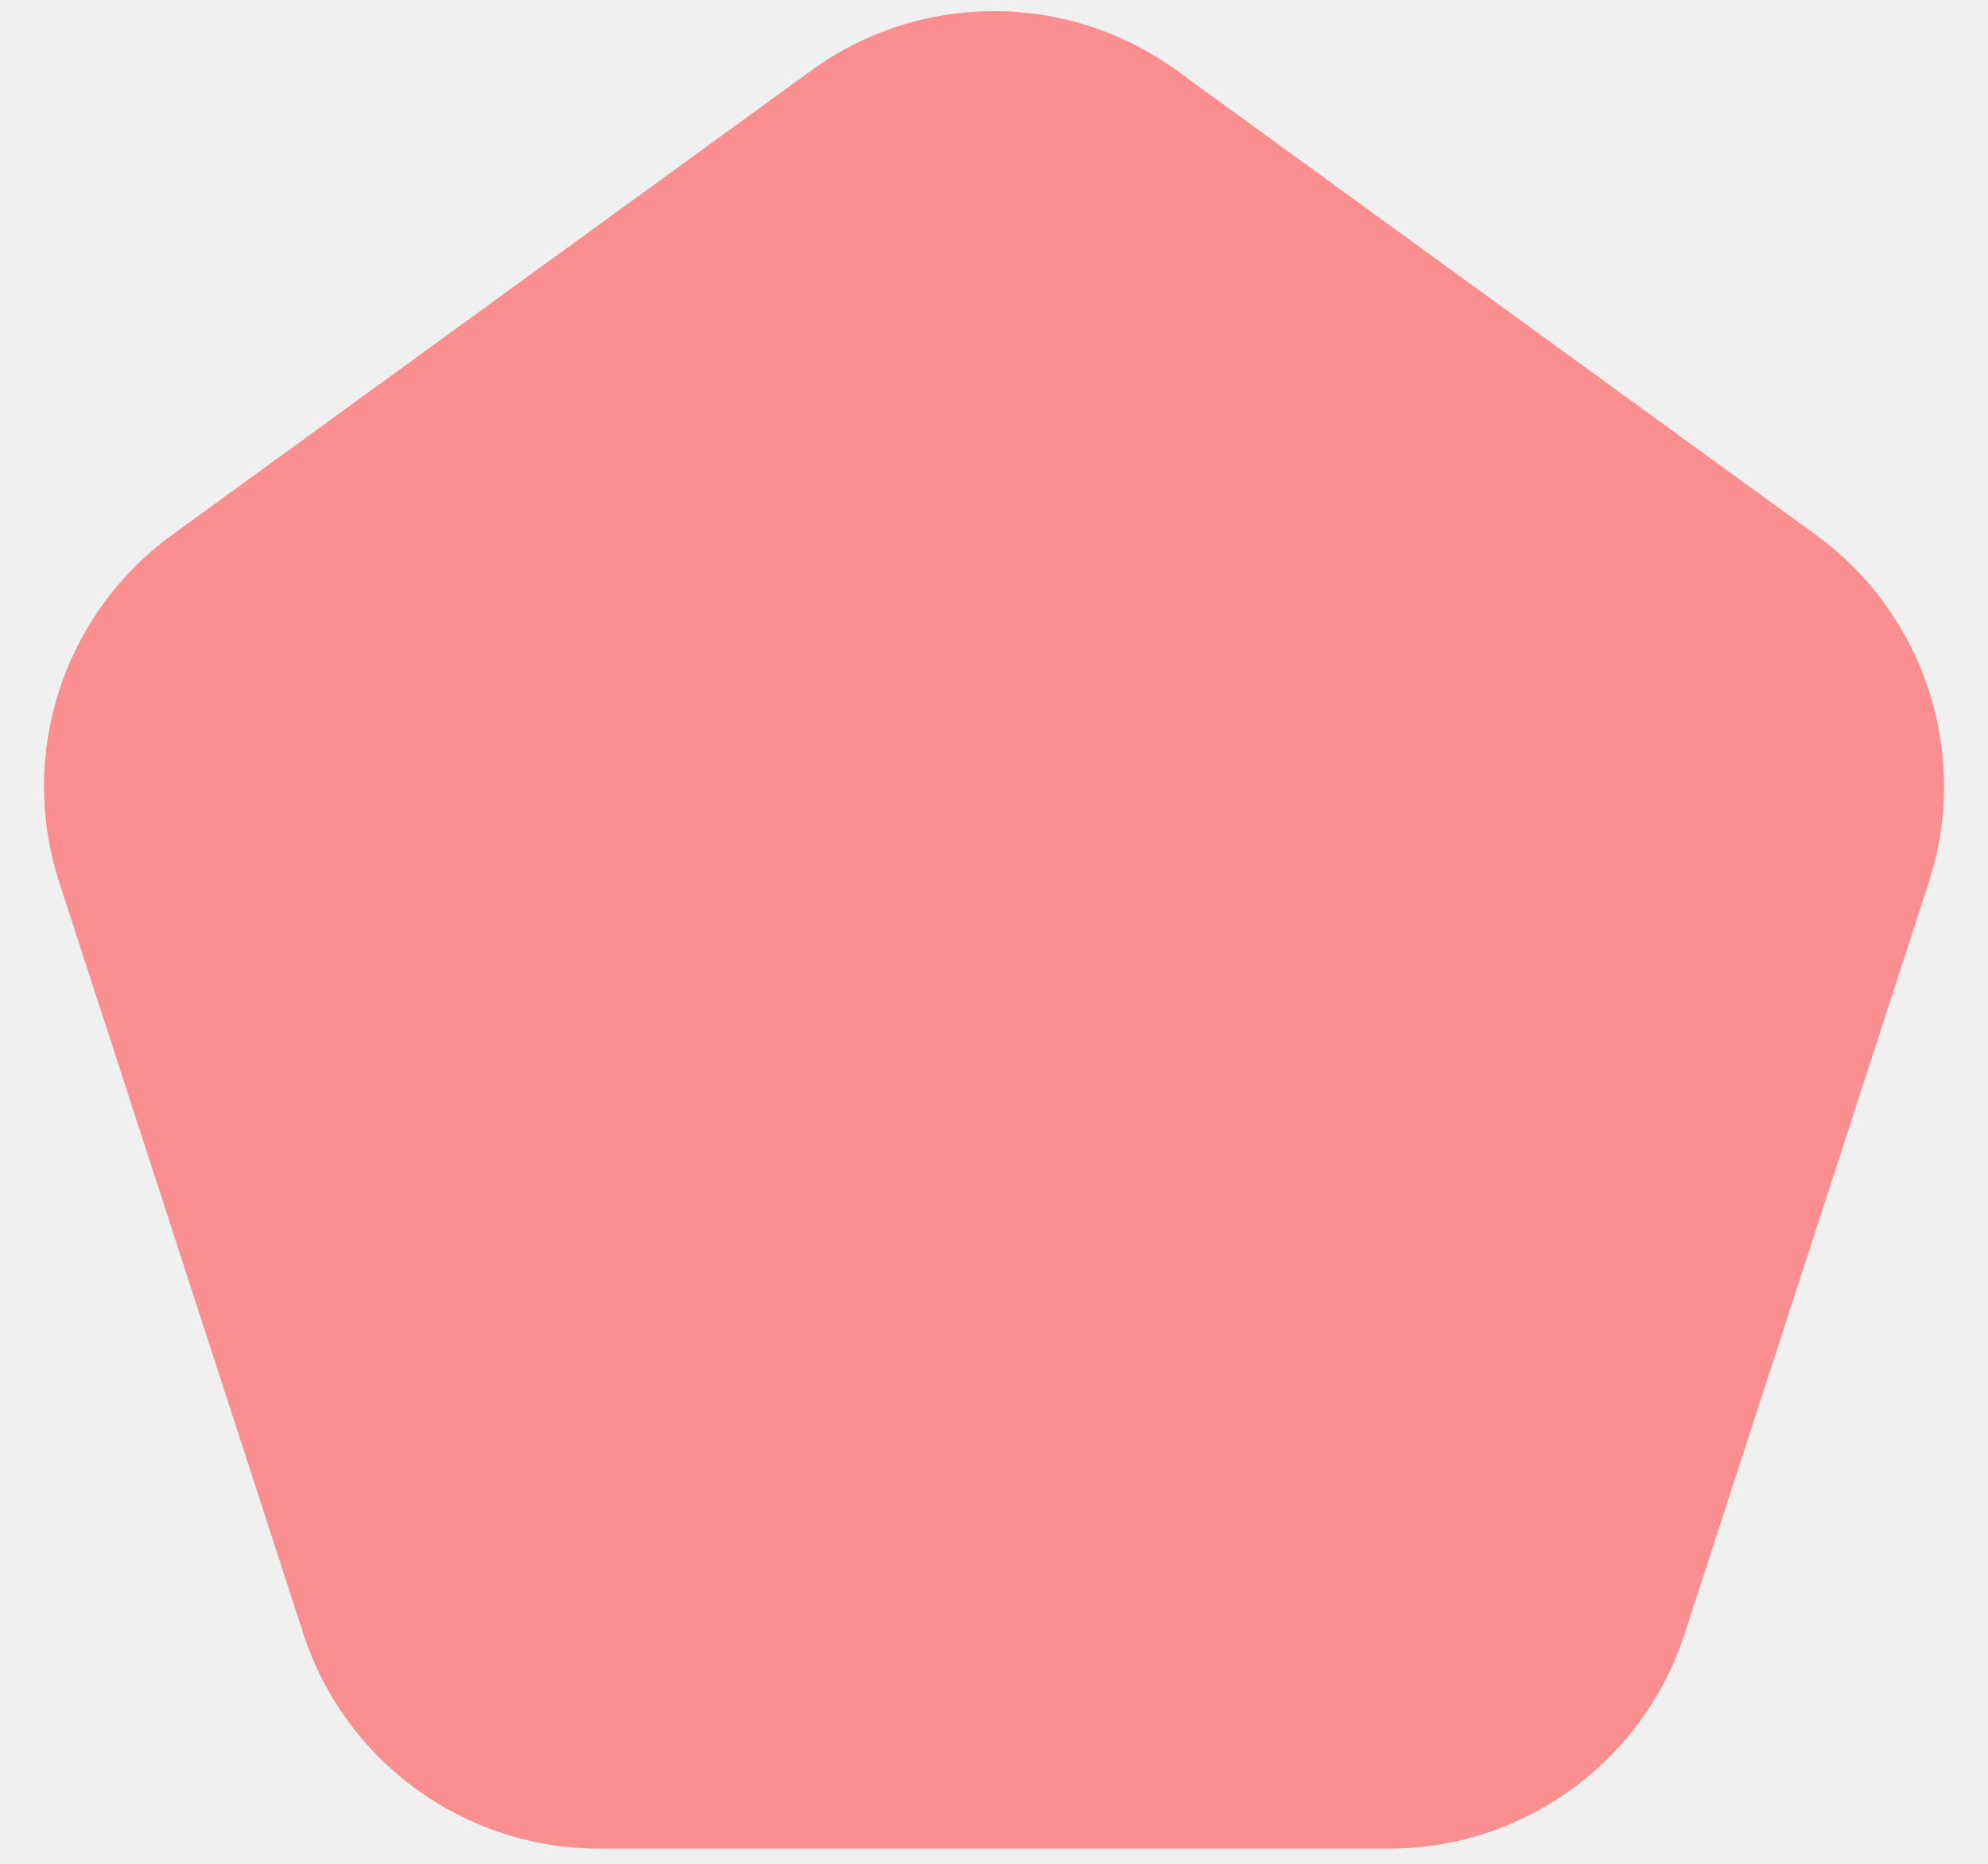
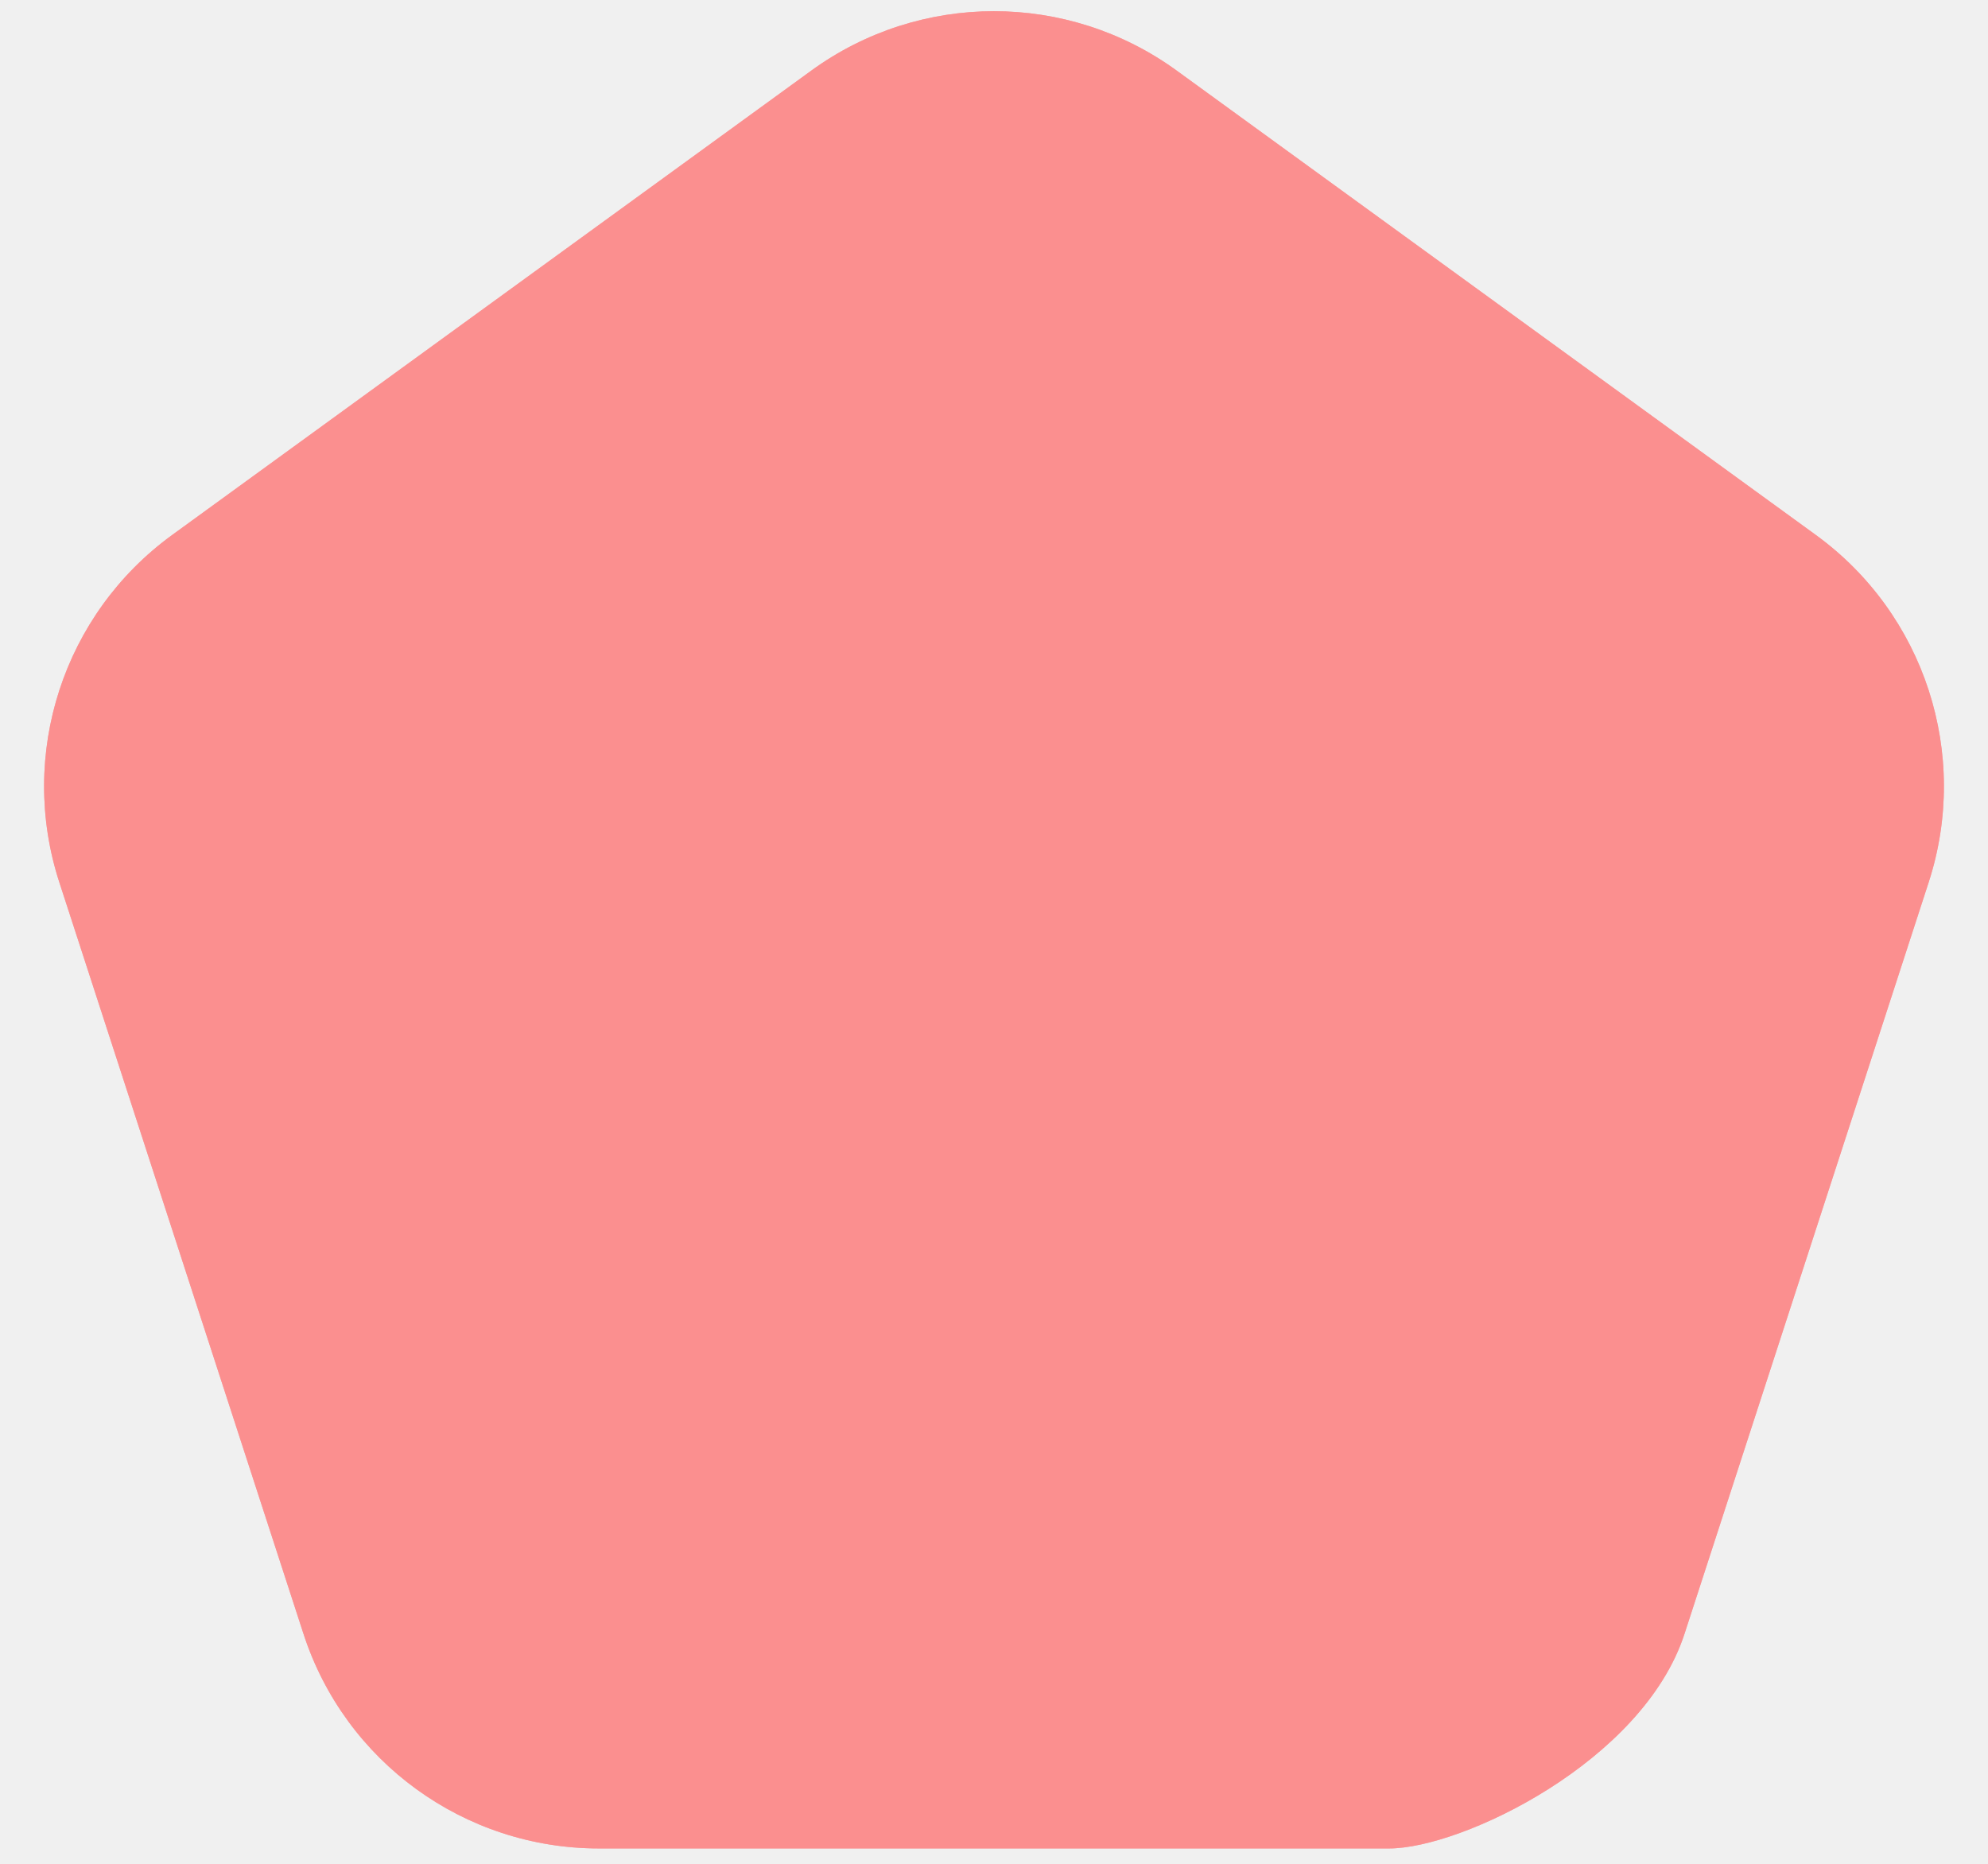
<svg xmlns="http://www.w3.org/2000/svg" width="32" height="30" viewBox="0 0 32 30" fill="none">
-   <path d="M13.061 1.135C14.813 -0.138 17.186 -0.138 18.939 1.135L29.229 8.611C30.982 9.885 31.715 12.142 31.045 14.202L27.115 26.298C26.445 28.358 24.526 29.753 22.36 29.753H9.64C7.474 29.753 5.554 28.358 4.885 26.298L0.955 14.202C0.285 12.142 1.019 9.885 2.771 8.611L13.061 1.135Z" fill="#F94545" />
-   <path d="M13.061 1.135C14.813 -0.138 17.186 -0.138 18.939 1.135L29.229 8.611C30.982 9.885 31.715 12.142 31.045 14.202L27.115 26.298C26.445 28.358 24.526 29.753 22.36 29.753H9.64C7.474 29.753 5.554 28.358 4.885 26.298L0.955 14.202C0.285 12.142 1.019 9.885 2.771 8.611L13.061 1.135Z" fill="white" fill-opacity="0.4" />
+   <path d="M13.061 1.135C14.813 -0.138 17.186 -0.138 18.939 1.135L29.229 8.611C30.982 9.885 31.715 12.142 31.045 14.202L27.115 26.298C26.445 28.358 23.526 29.753 22.36 29.753H9.64C7.474 29.753 5.554 28.358 4.885 26.298L0.955 14.202C0.285 12.142 1.019 9.885 2.771 8.611L13.061 1.135Z" fill="#F94545" />
+   <path d="M13.061 1.135C14.813 -0.138 17.186 -0.138 18.939 1.135L29.229 8.611C30.982 9.885 31.715 12.142 31.045 14.202L27.115 26.298C26.445 28.358 23.526 29.753 22.36 29.753H9.64C7.474 29.753 5.554 28.358 4.885 26.298L0.955 14.202C0.285 12.142 1.019 9.885 2.771 8.611L13.061 1.135Z" fill="white" fill-opacity="0.4" />
</svg>
